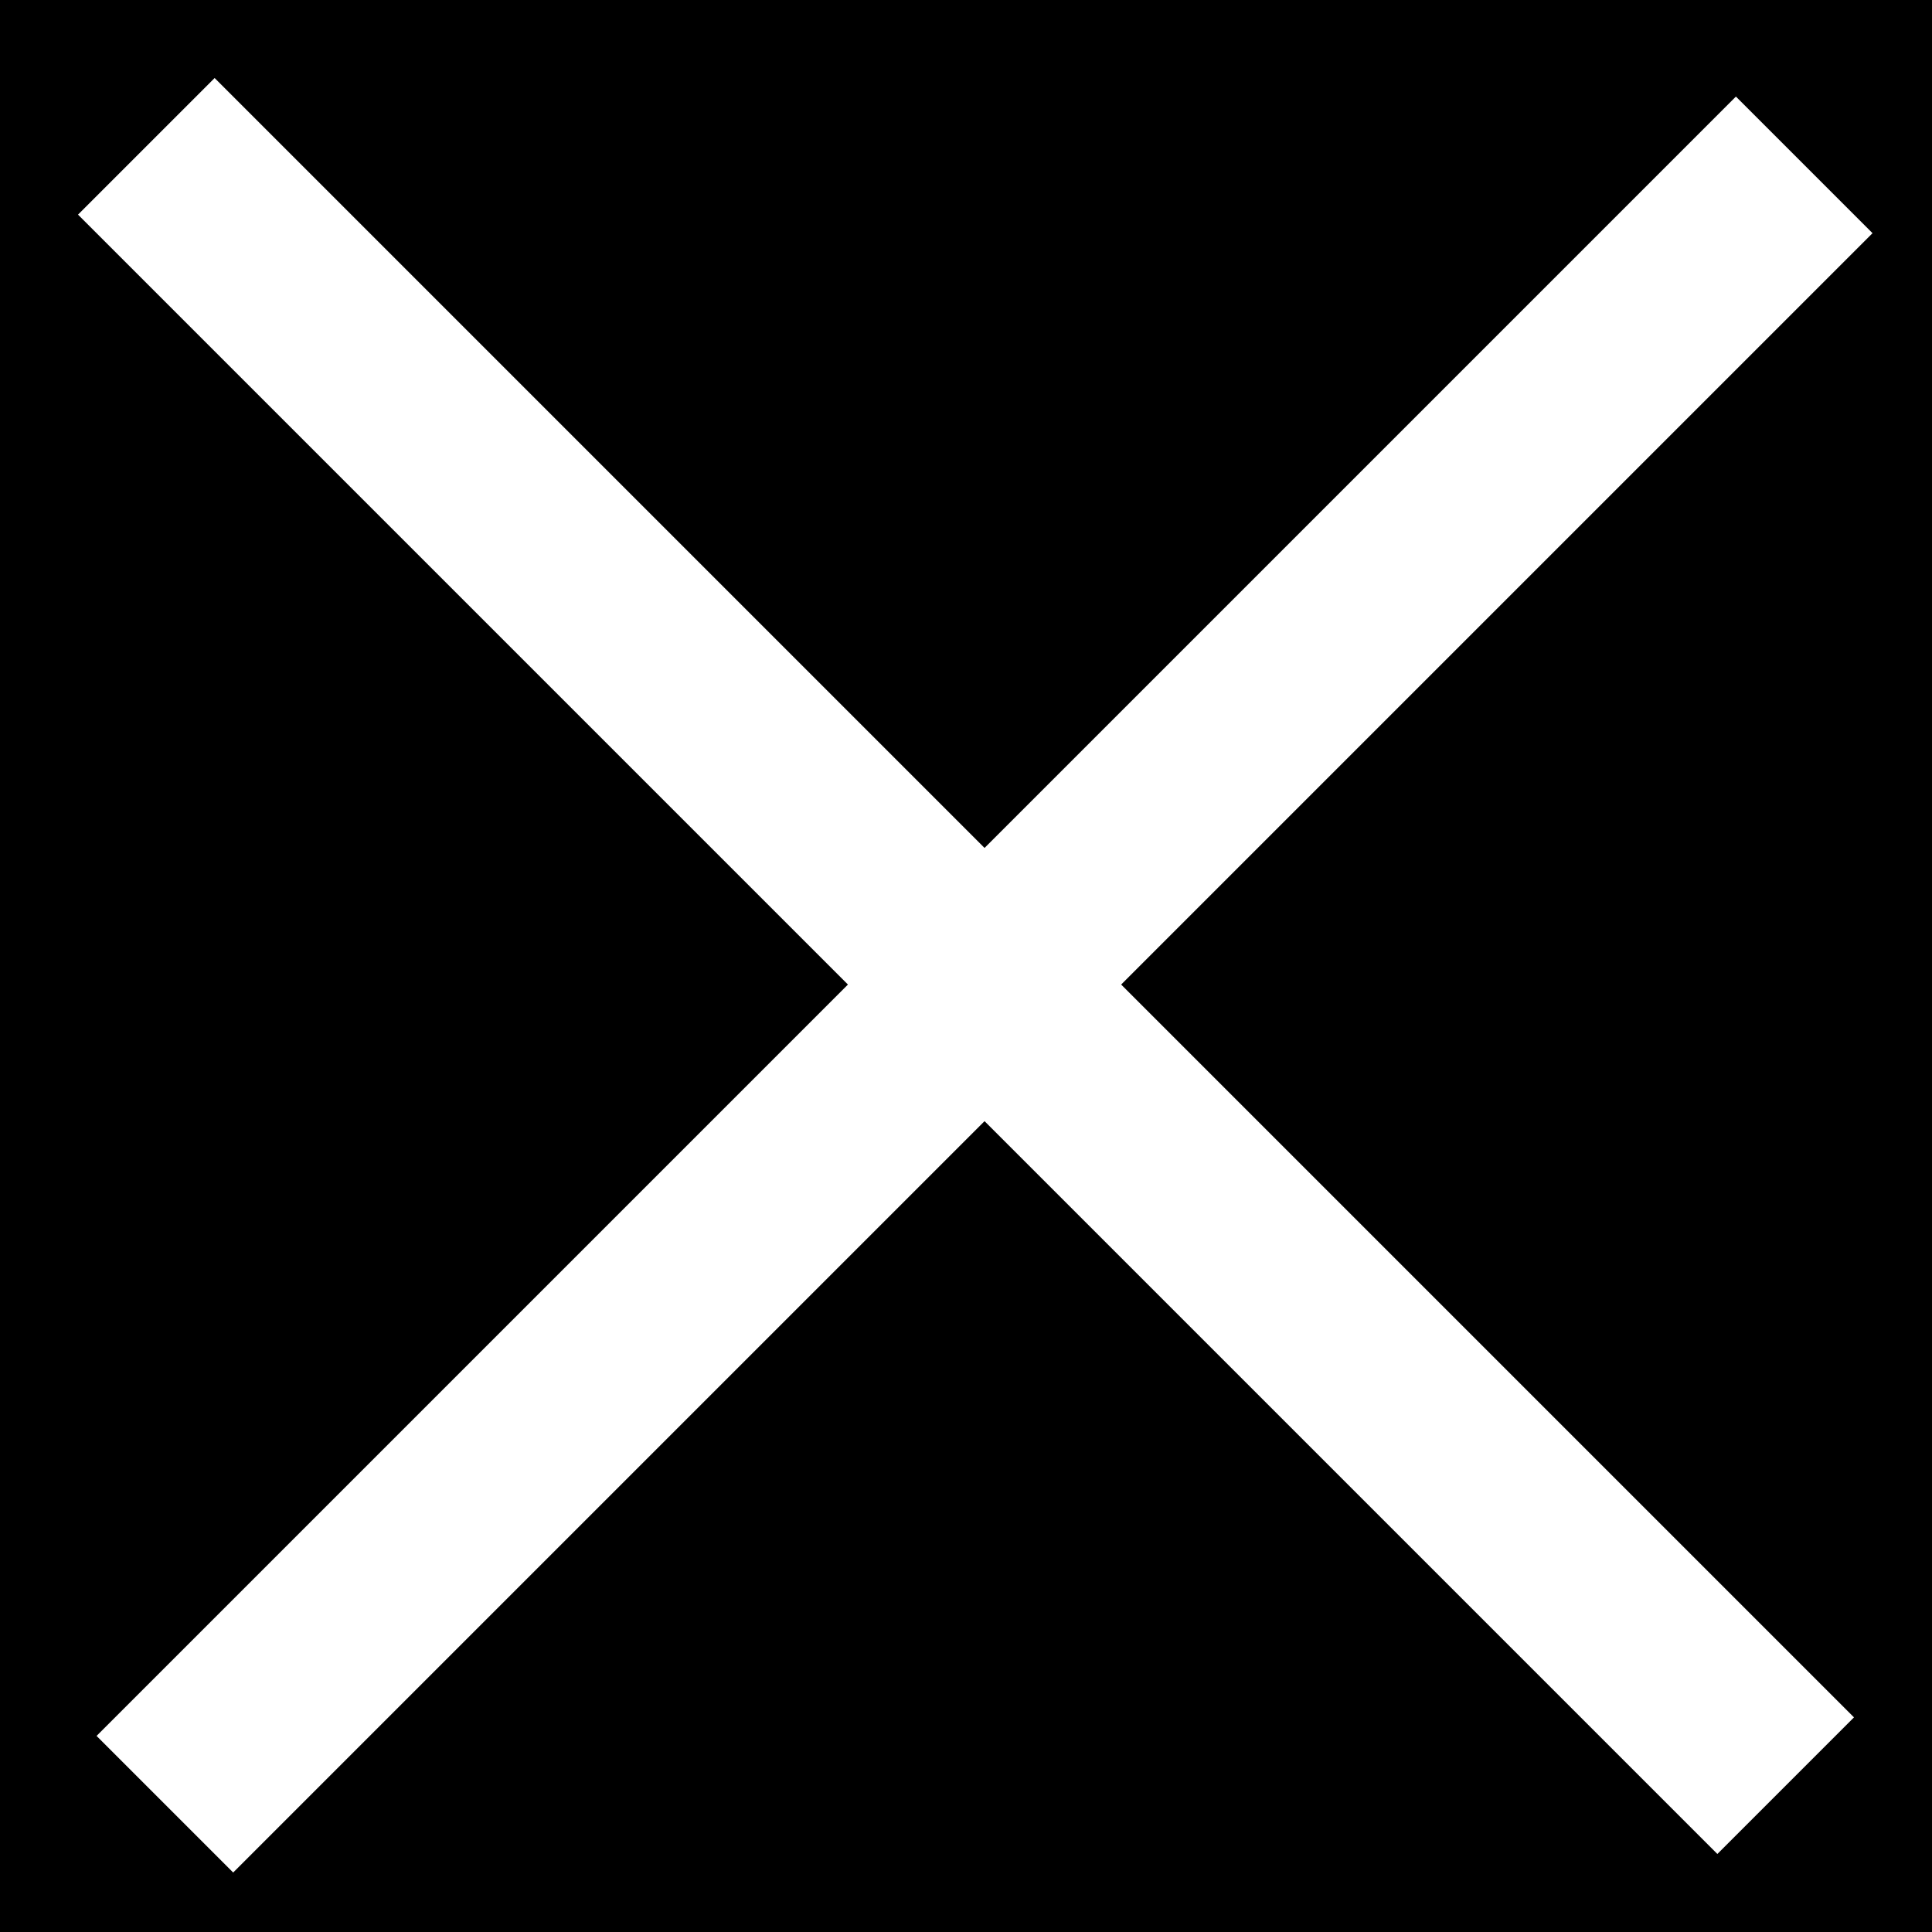
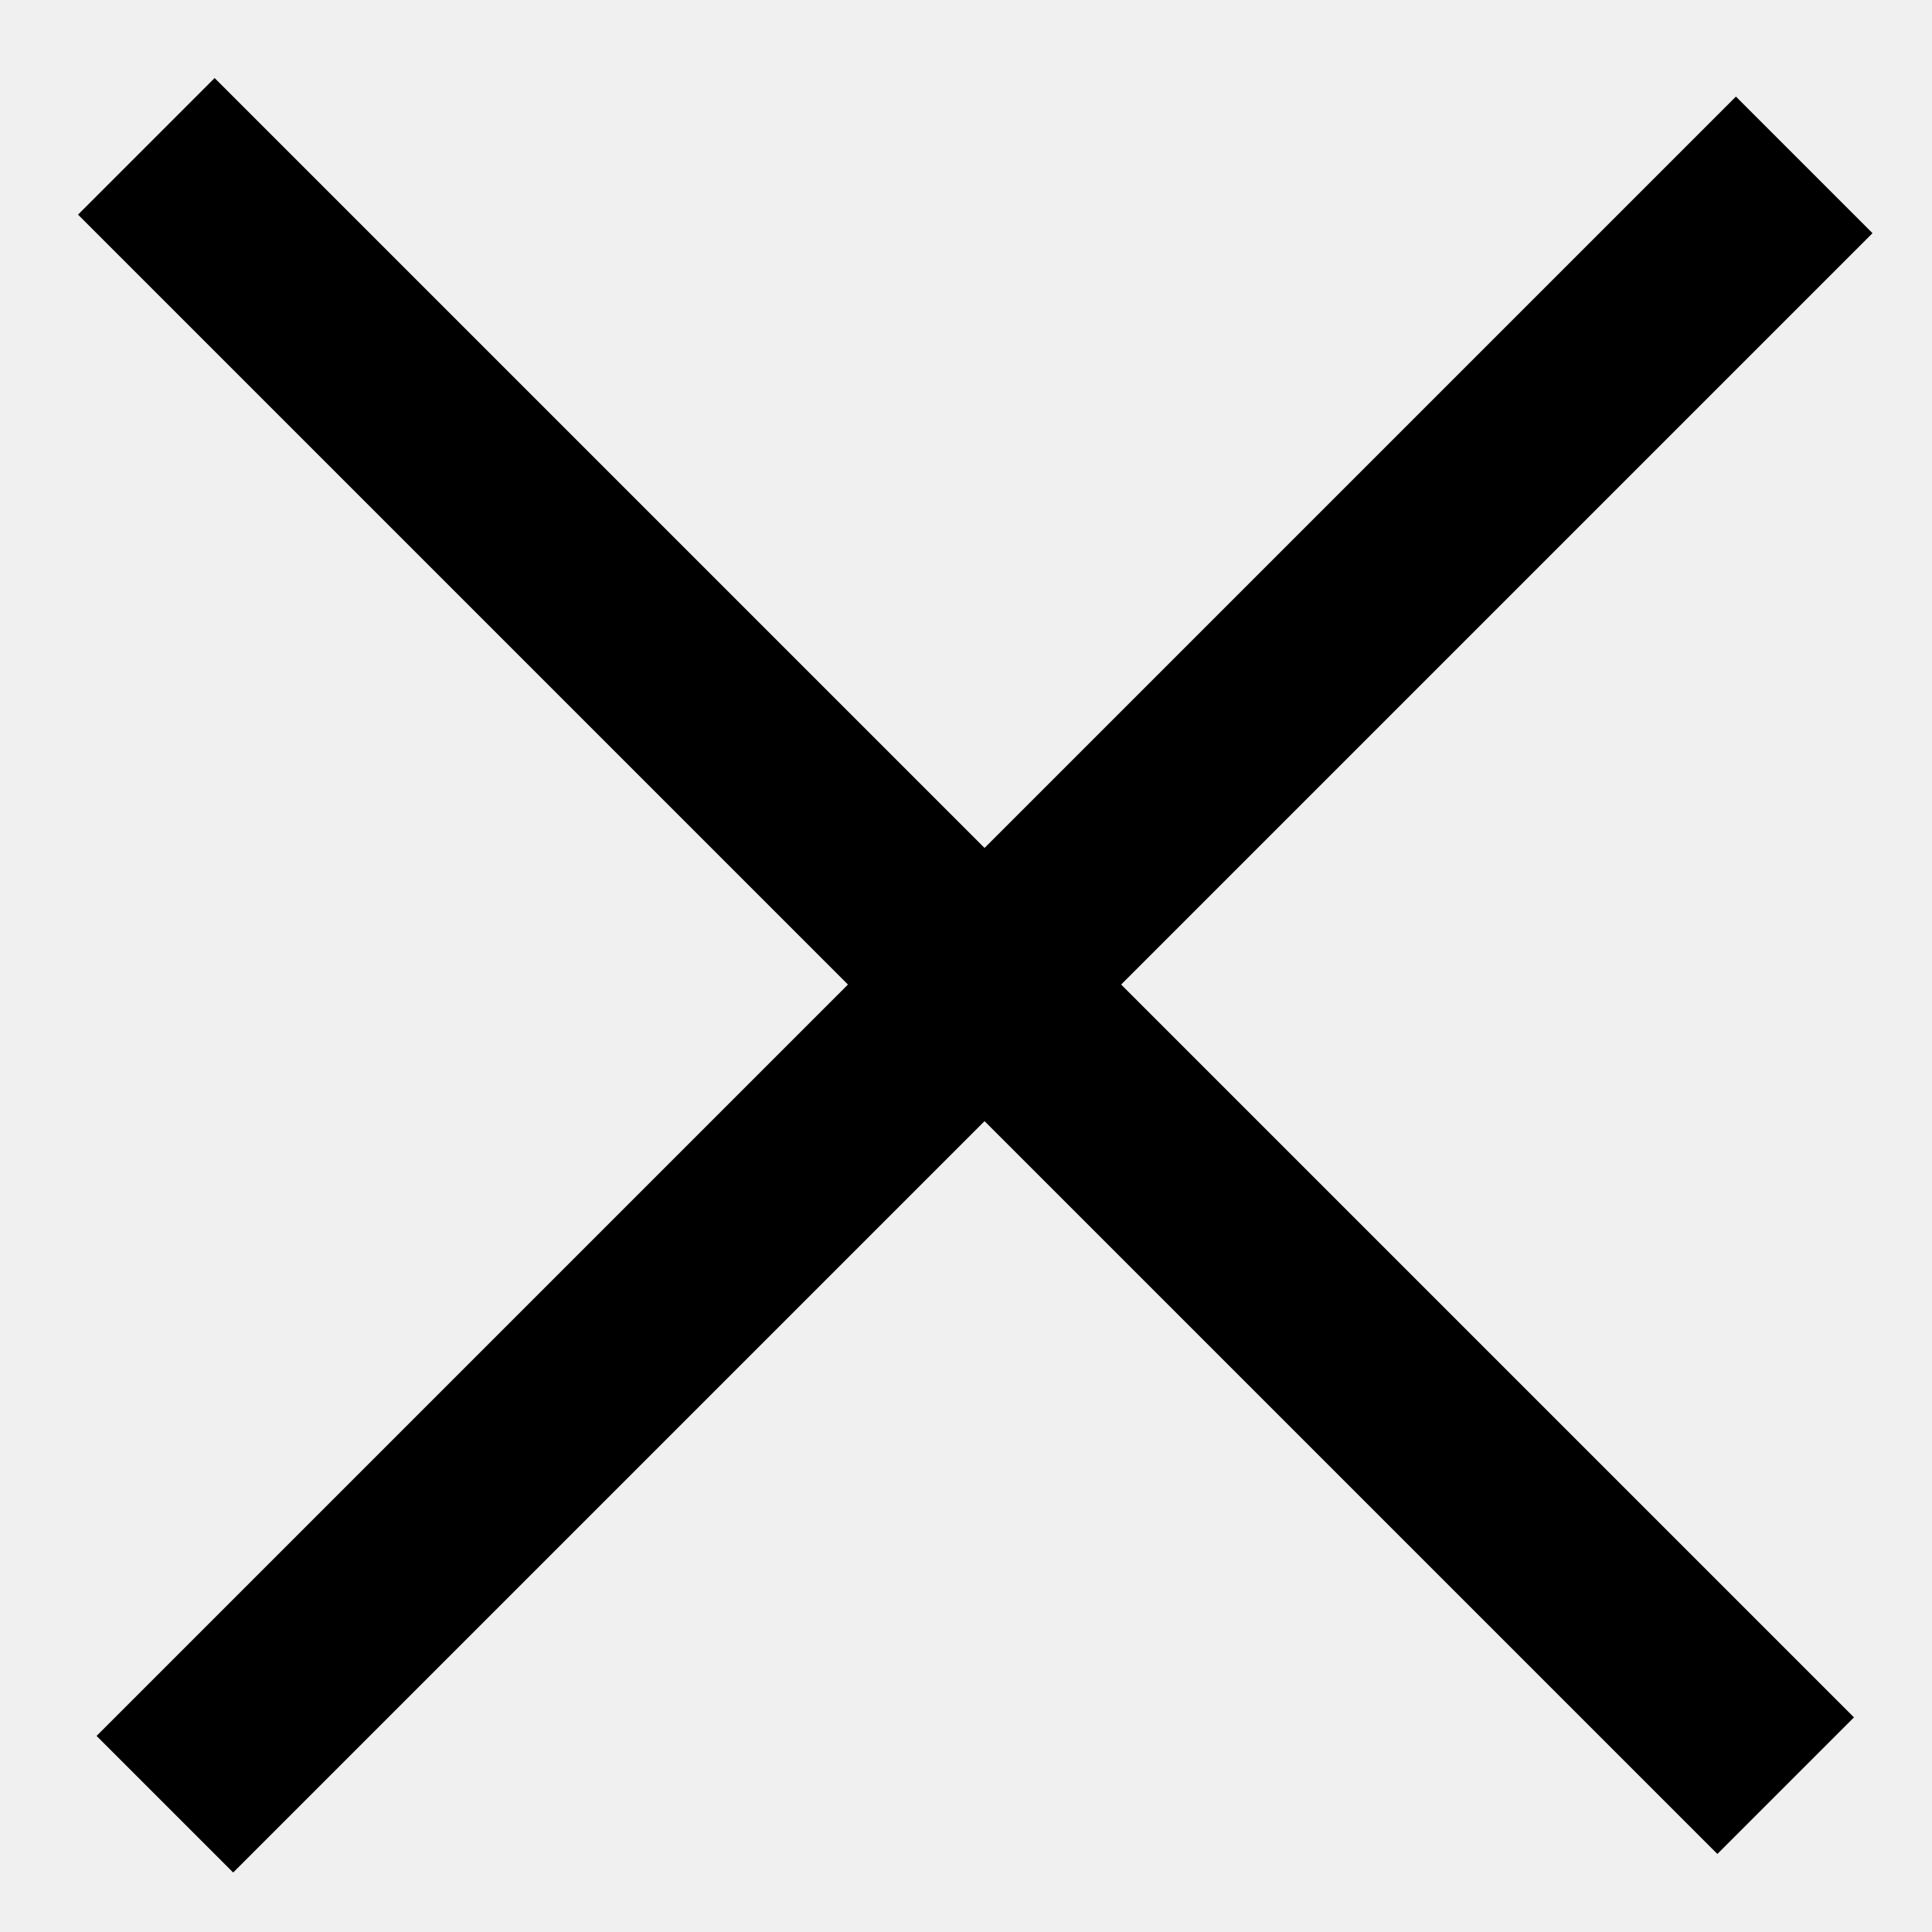
- <svg xmlns="http://www.w3.org/2000/svg" xmlns:xlink="http://www.w3.org/1999/xlink" width="20" height="20" viewBox="0 0 20 20">
-   <defs>
-     <rect id="close-b" width="400" height="828" x="0" y="0" />
-     <filter id="close-a" width="111.2%" height="105.4%" x="-5.6%" y="-2.7%" filterUnits="objectBoundingBox">
-       <feOffset in="SourceAlpha" result="shadowOffsetOuter1" />
-       <feGaussianBlur in="shadowOffsetOuter1" result="shadowBlurOuter1" stdDeviation="7.5" />
-       <feColorMatrix in="shadowBlurOuter1" values="0 0 0 0 0   0 0 0 0 0   0 0 0 0 0  0 0 0 0.153 0" />
-     </filter>
-   </defs>
-   <g fill="none" fill-rule="evenodd">
-     <rect width="400" height="828" fill="#FFF" transform="translate(-356 -24)" />
-     <g fill="#000" transform="translate(-4 5)">
-       <rect width="24" height="2" />
-       <rect width="24" height="2" y="6" />
-       <rect width="24" height="2" y="12" />
-     </g>
-     <g transform="translate(-356 -24)">
-       <use fill="#000" filter="url(#close-a)" xlink:href="#close-b" />
-       <use fill="#000" xlink:href="#close-b" />
-       <g fill="#FFF" transform="translate(356 24)">
-         <rect width="24" height="2" x="-2" y="9" transform="rotate(45 10 10)" />
-         <rect width="24" height="2" x="-1.808" y="9.192" transform="rotate(-45 10.192 10.192)" />
-       </g>
-     </g>
+ <svg xmlns="http://www.w3.org/2000/svg" width="20" height="20" viewBox="0 0 20 20">
+   <g fill-rule="evenodd">
+     <rect width="24" height="2" x="-2" y="9" transform="rotate(45 10 10)" />
+     <rect width="24" height="2" x="-1.808" y="9.192" transform="rotate(-45 10.192 10.192)" />
  </g>
</svg>
